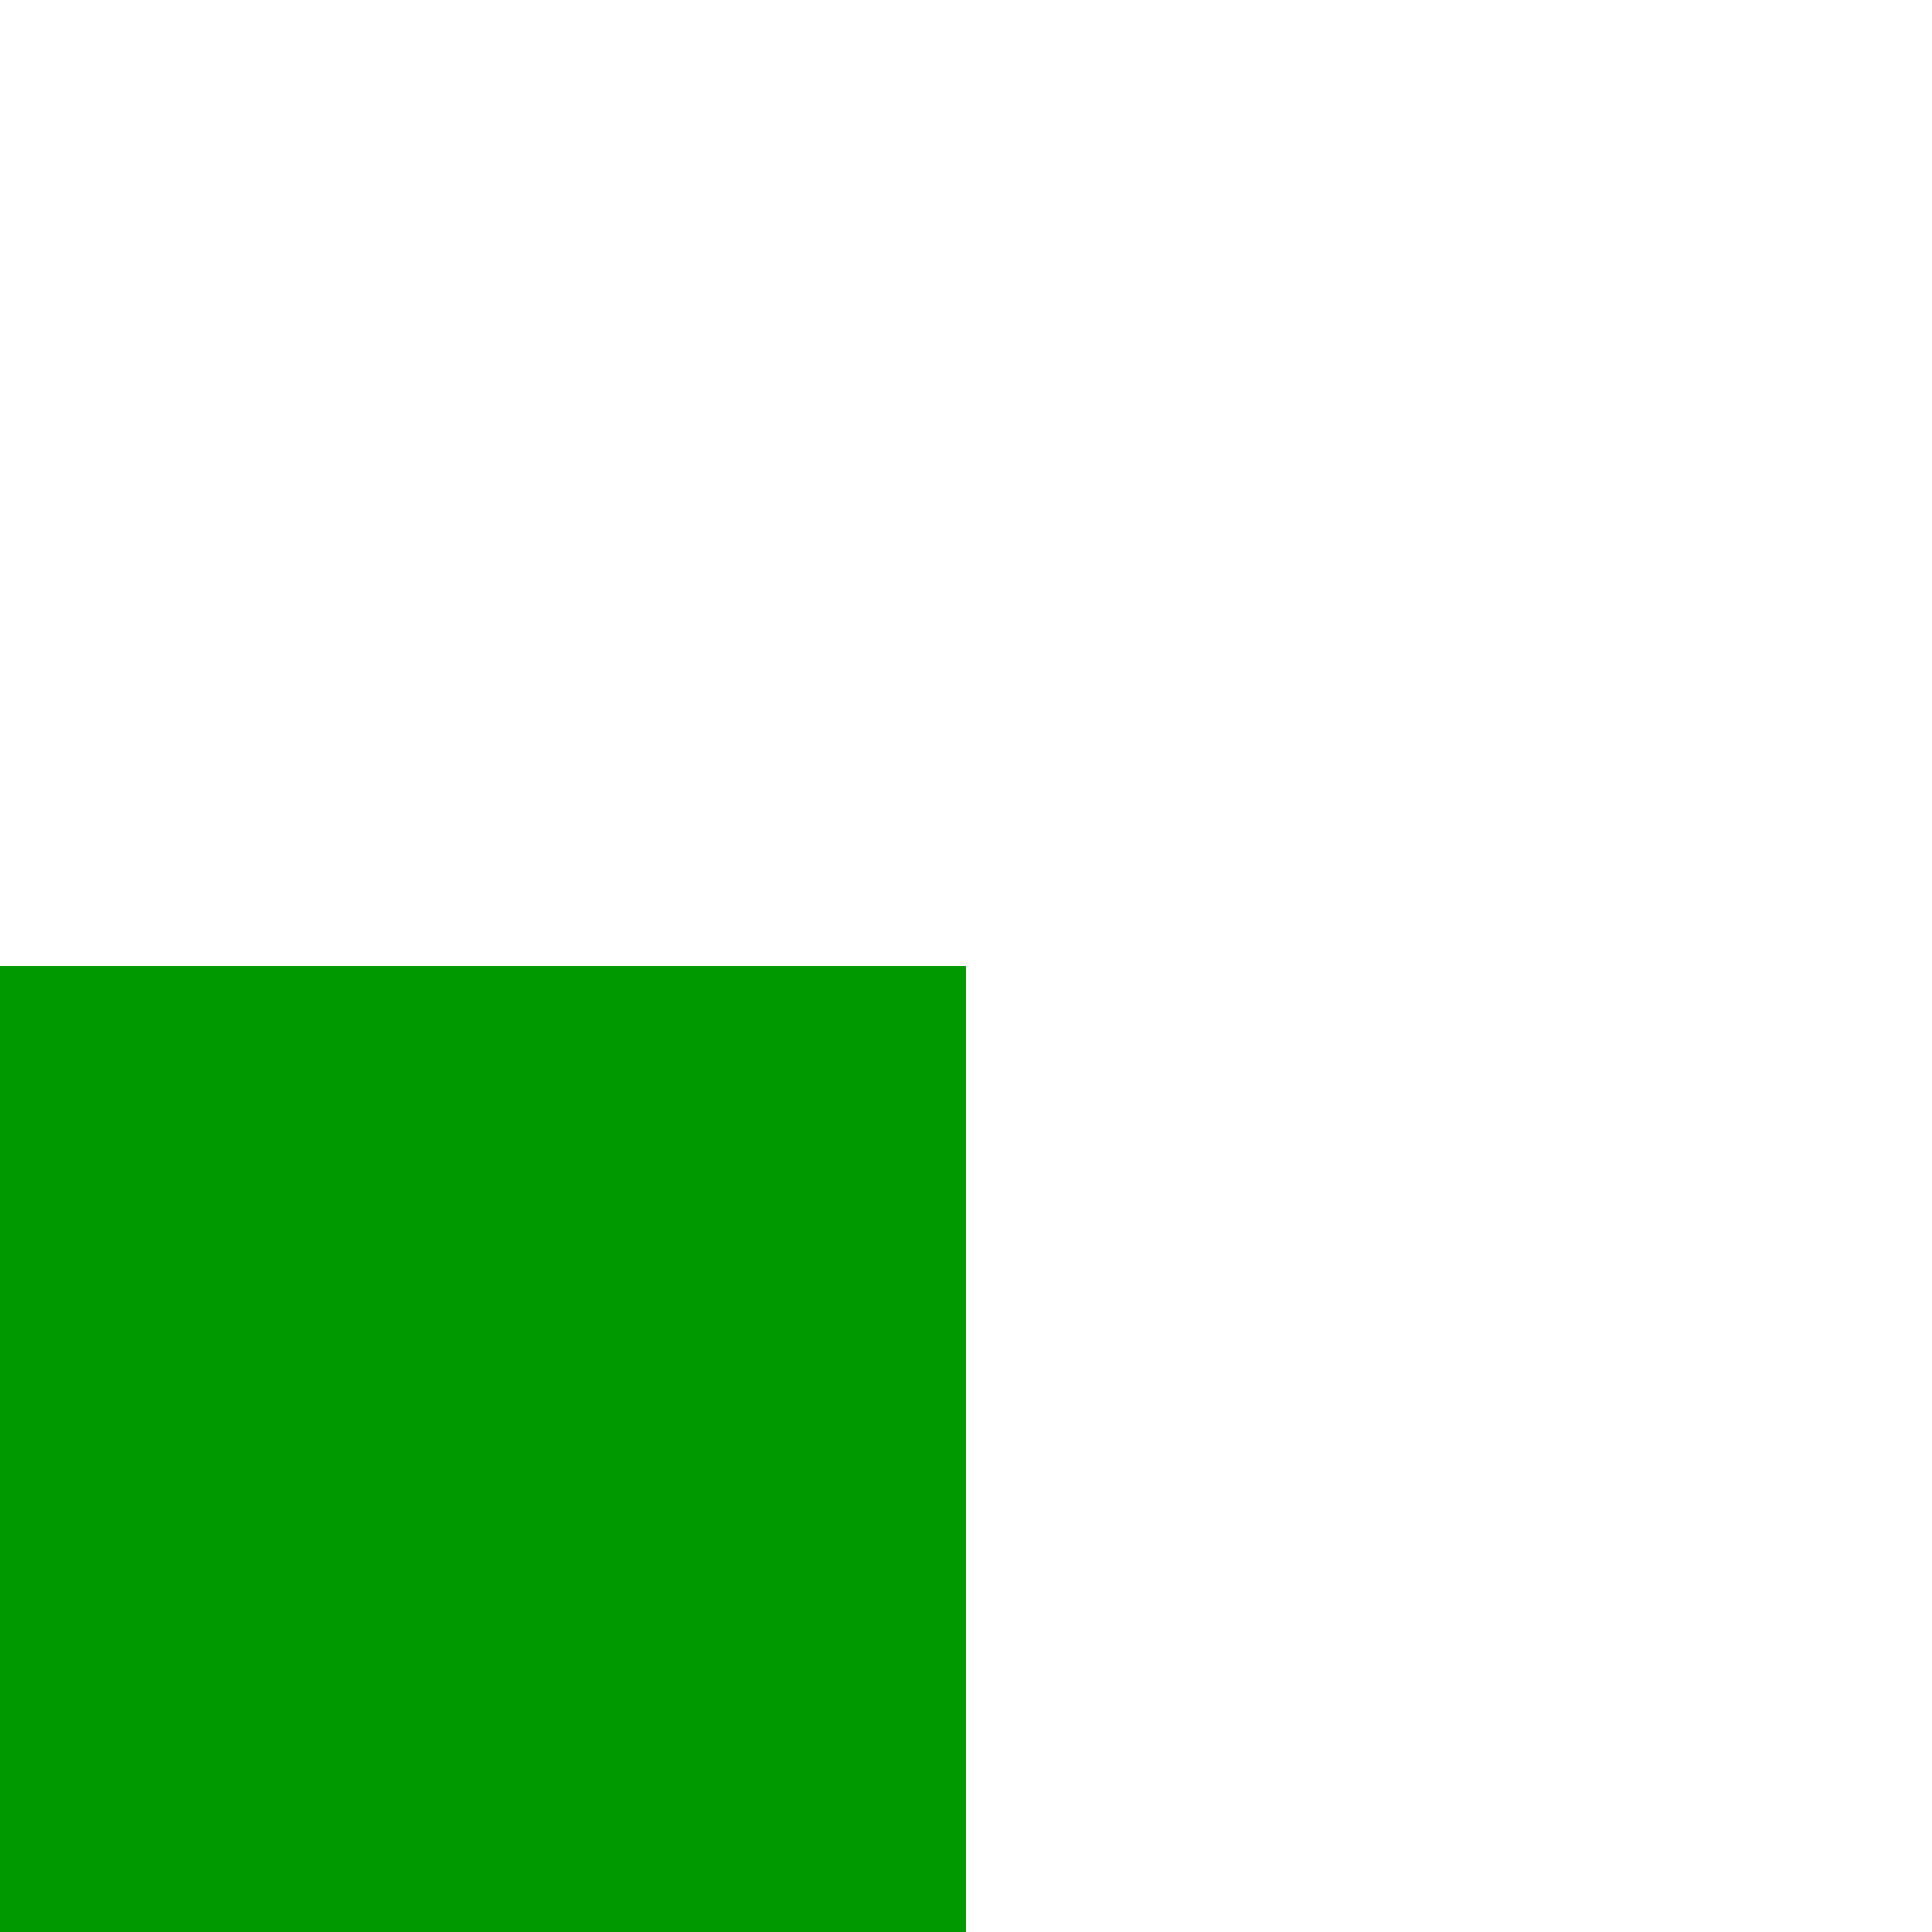
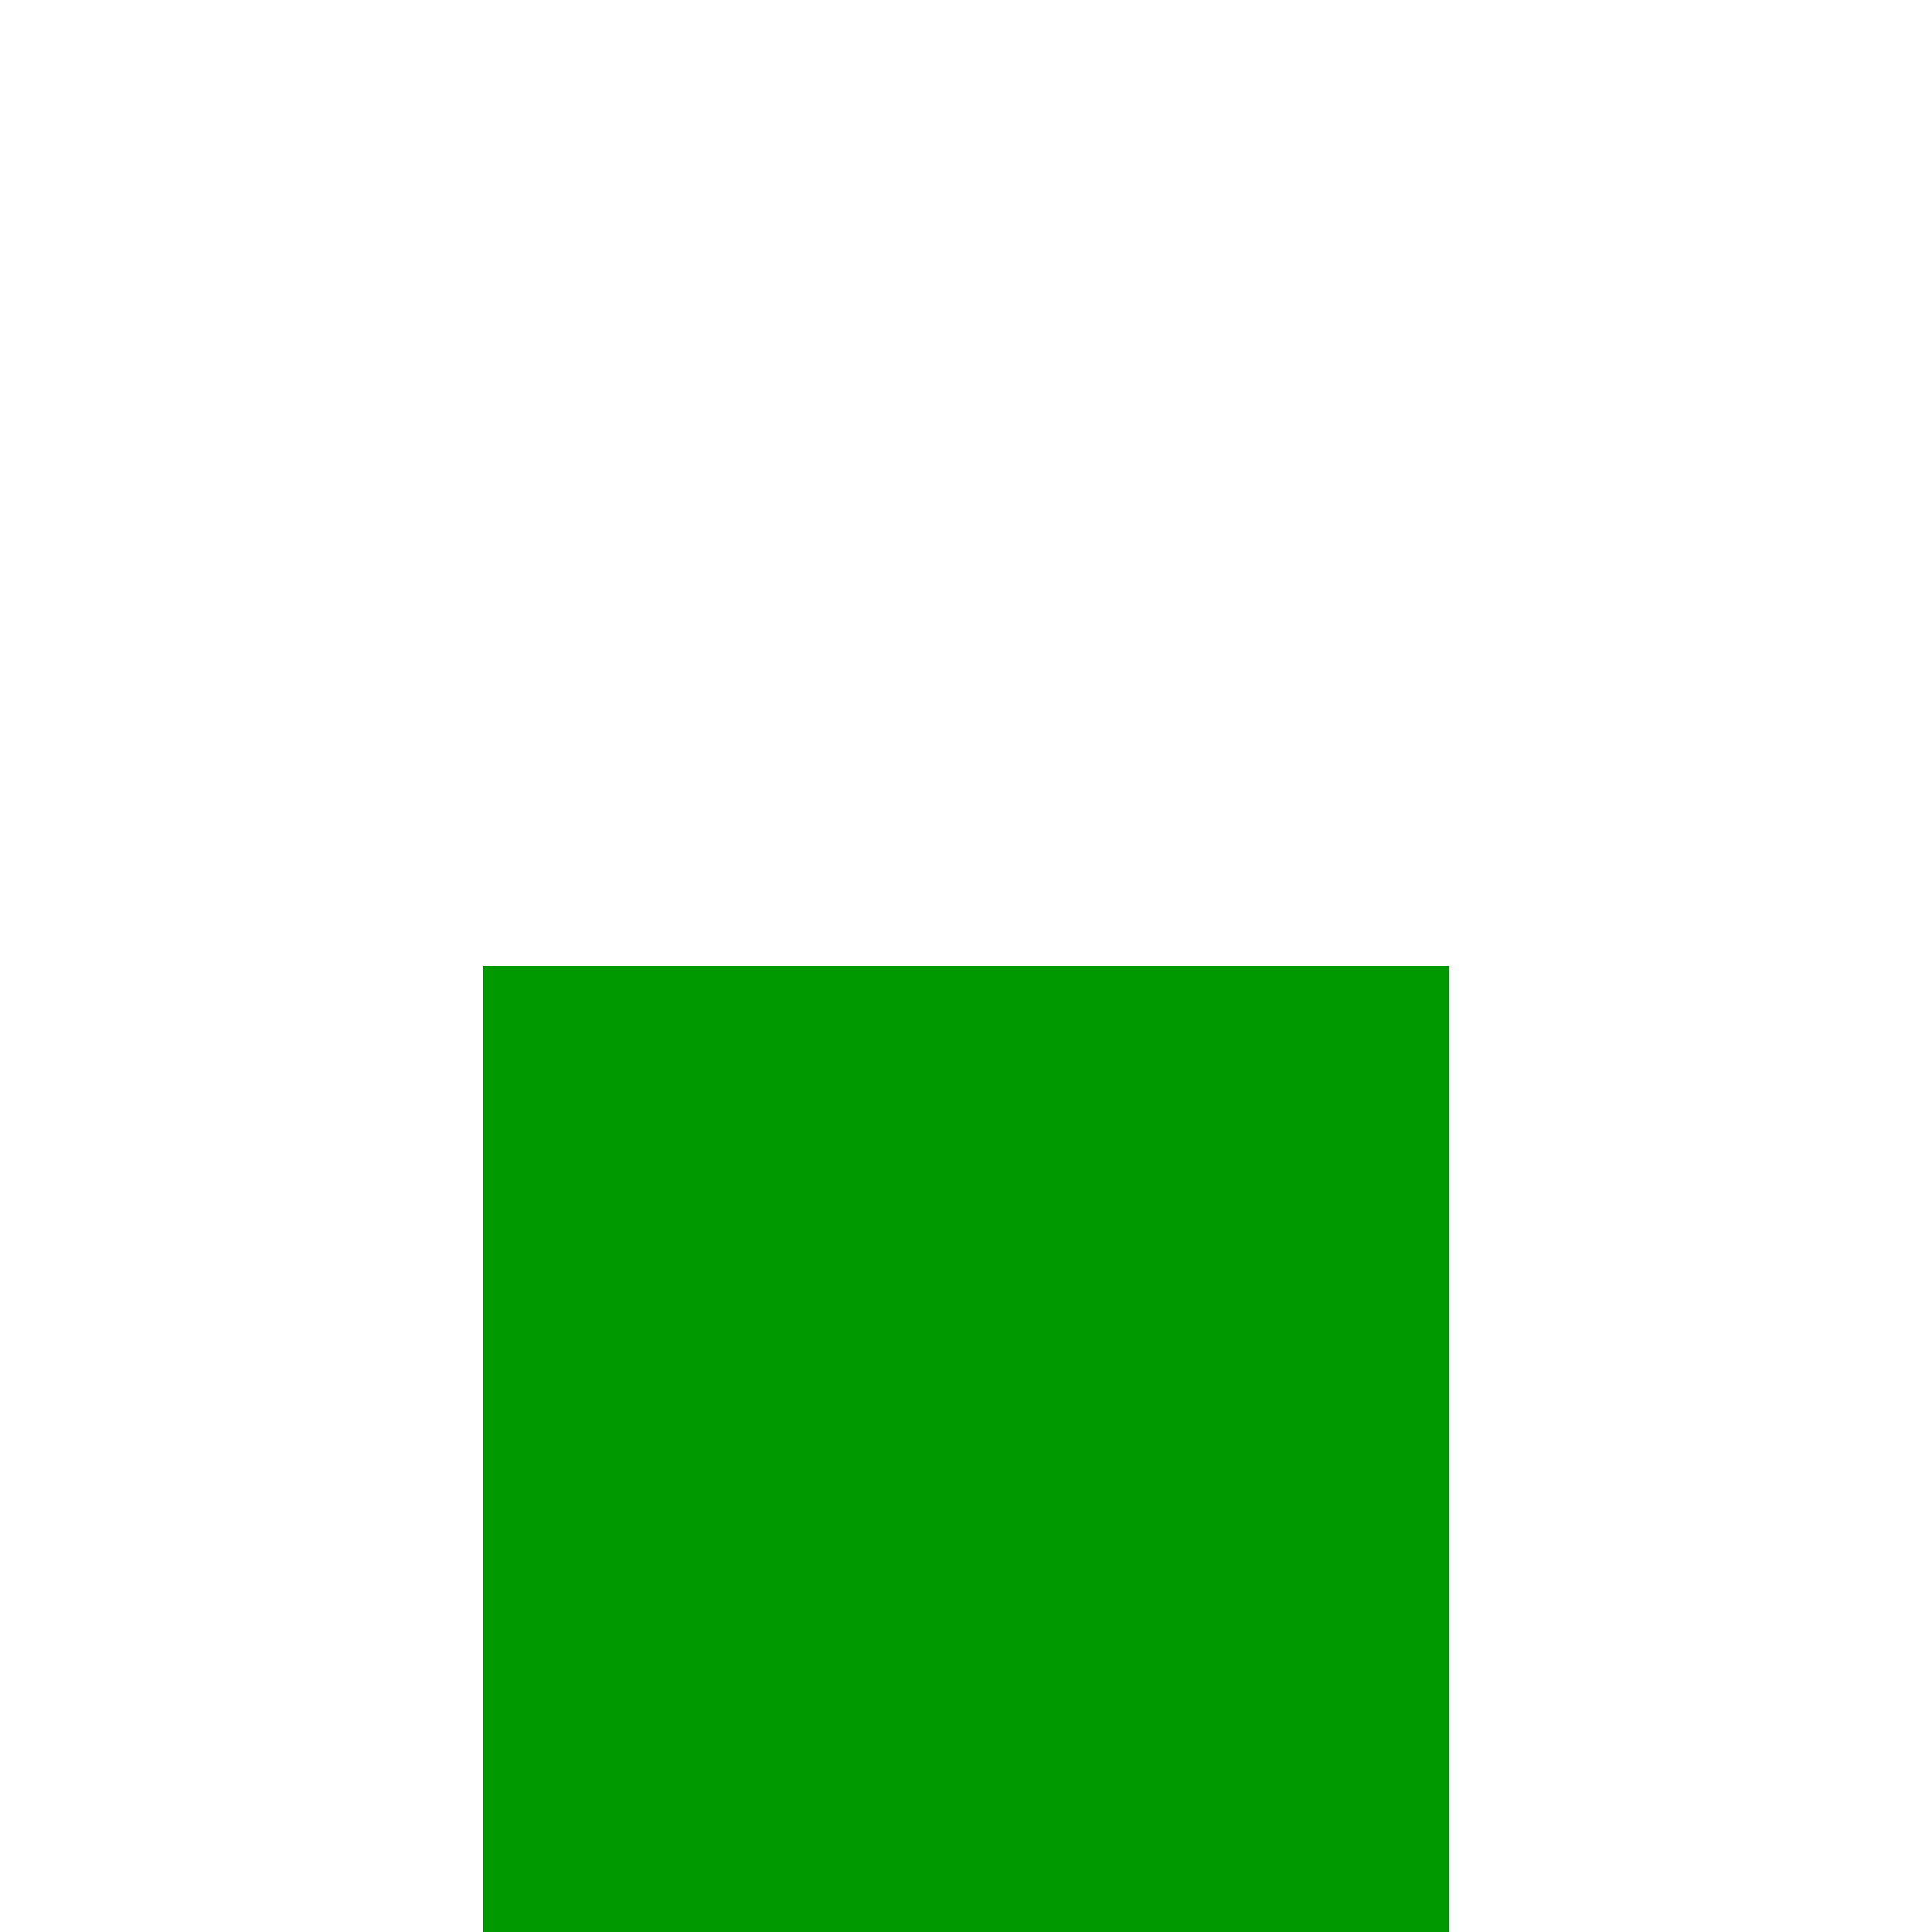
- <svg xmlns="http://www.w3.org/2000/svg" version="1.1" width="4px" height="4px" preserveAspectRatio="xMinYMid meet" viewBox="354 281  4 2">
-   <path d="M 347.4 335  L 355 342  L 362.6 335  L 347.4 335  Z " fill-rule="nonzero" fill="#009900" stroke="none" />
-   <path d="M 355 282  L 355 336  " stroke-width="2" stroke="#009900" fill="none" />
+ <svg xmlns="http://www.w3.org/2000/svg" version="1.1" width="4px" height="4px" preserveAspectRatio="xMinYMid meet" viewBox="258 281  4 2">
+   <path d="M 252.4 335  L 260 342  L 267.6 335  L 252.4 335  Z " fill-rule="nonzero" fill="#009900" stroke="none" />
+   <path d="M 260 282  L 260 336  " stroke-width="2" stroke="#009900" fill="none" />
</svg>
